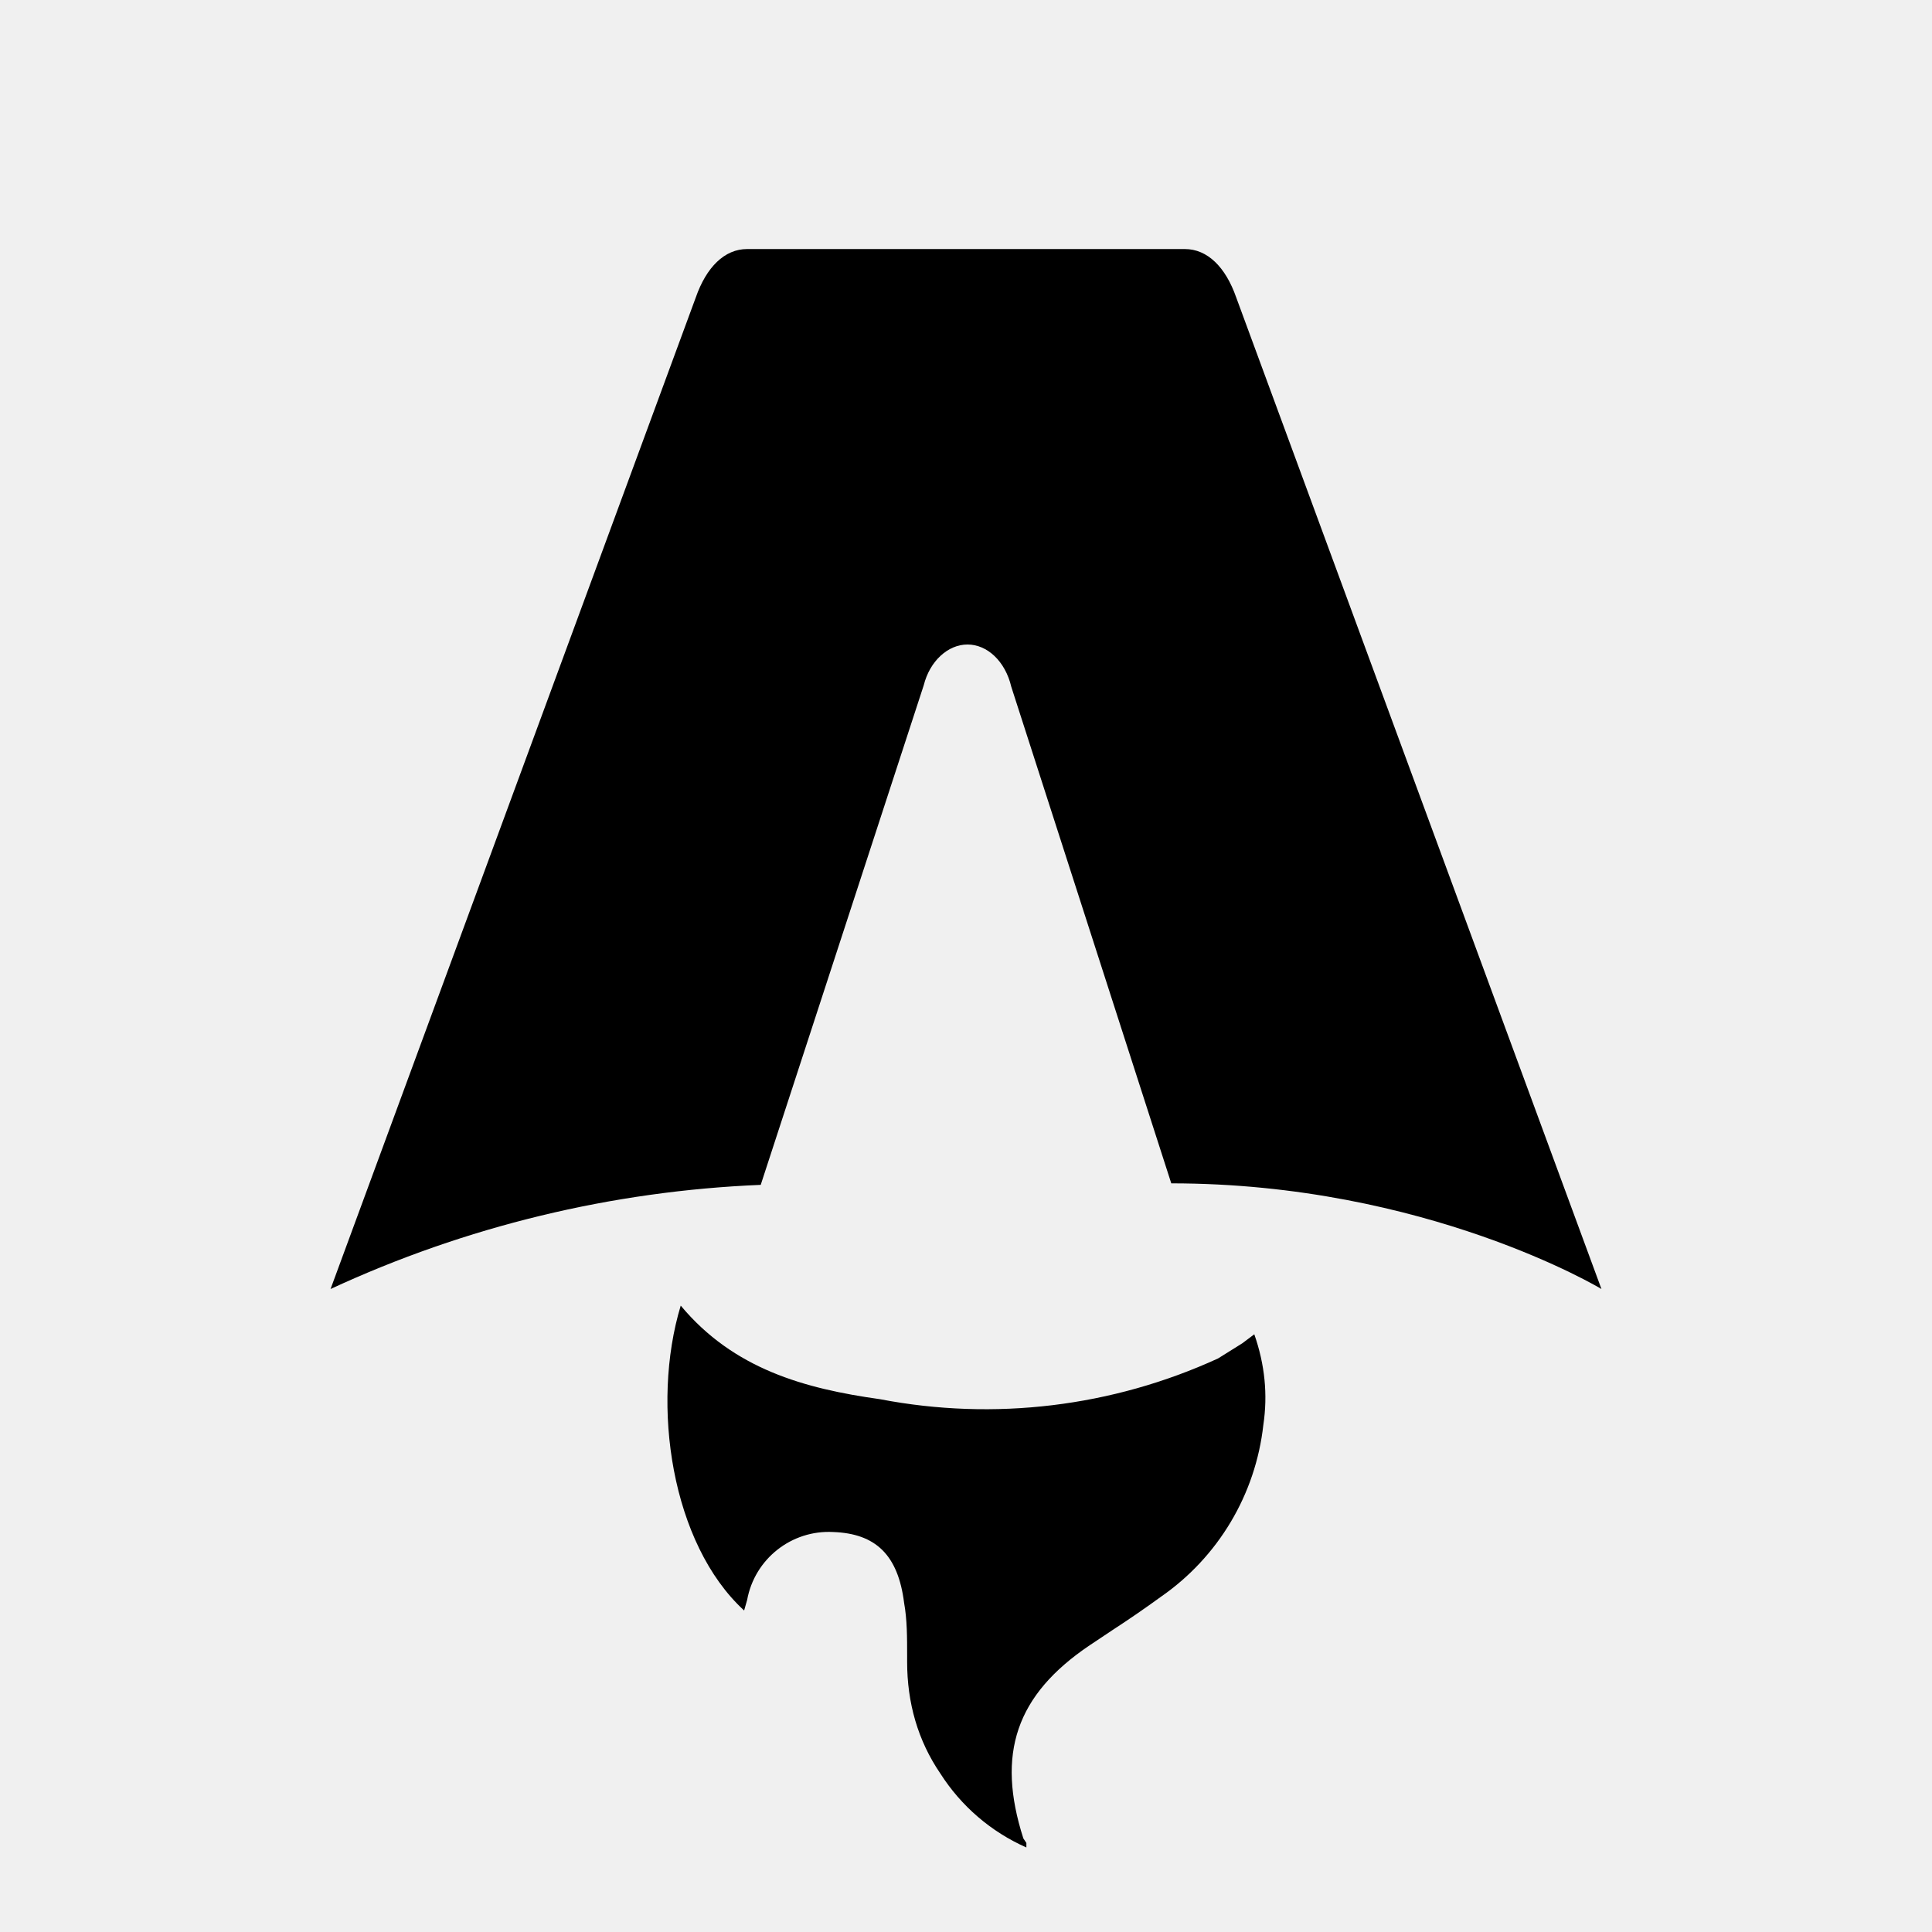
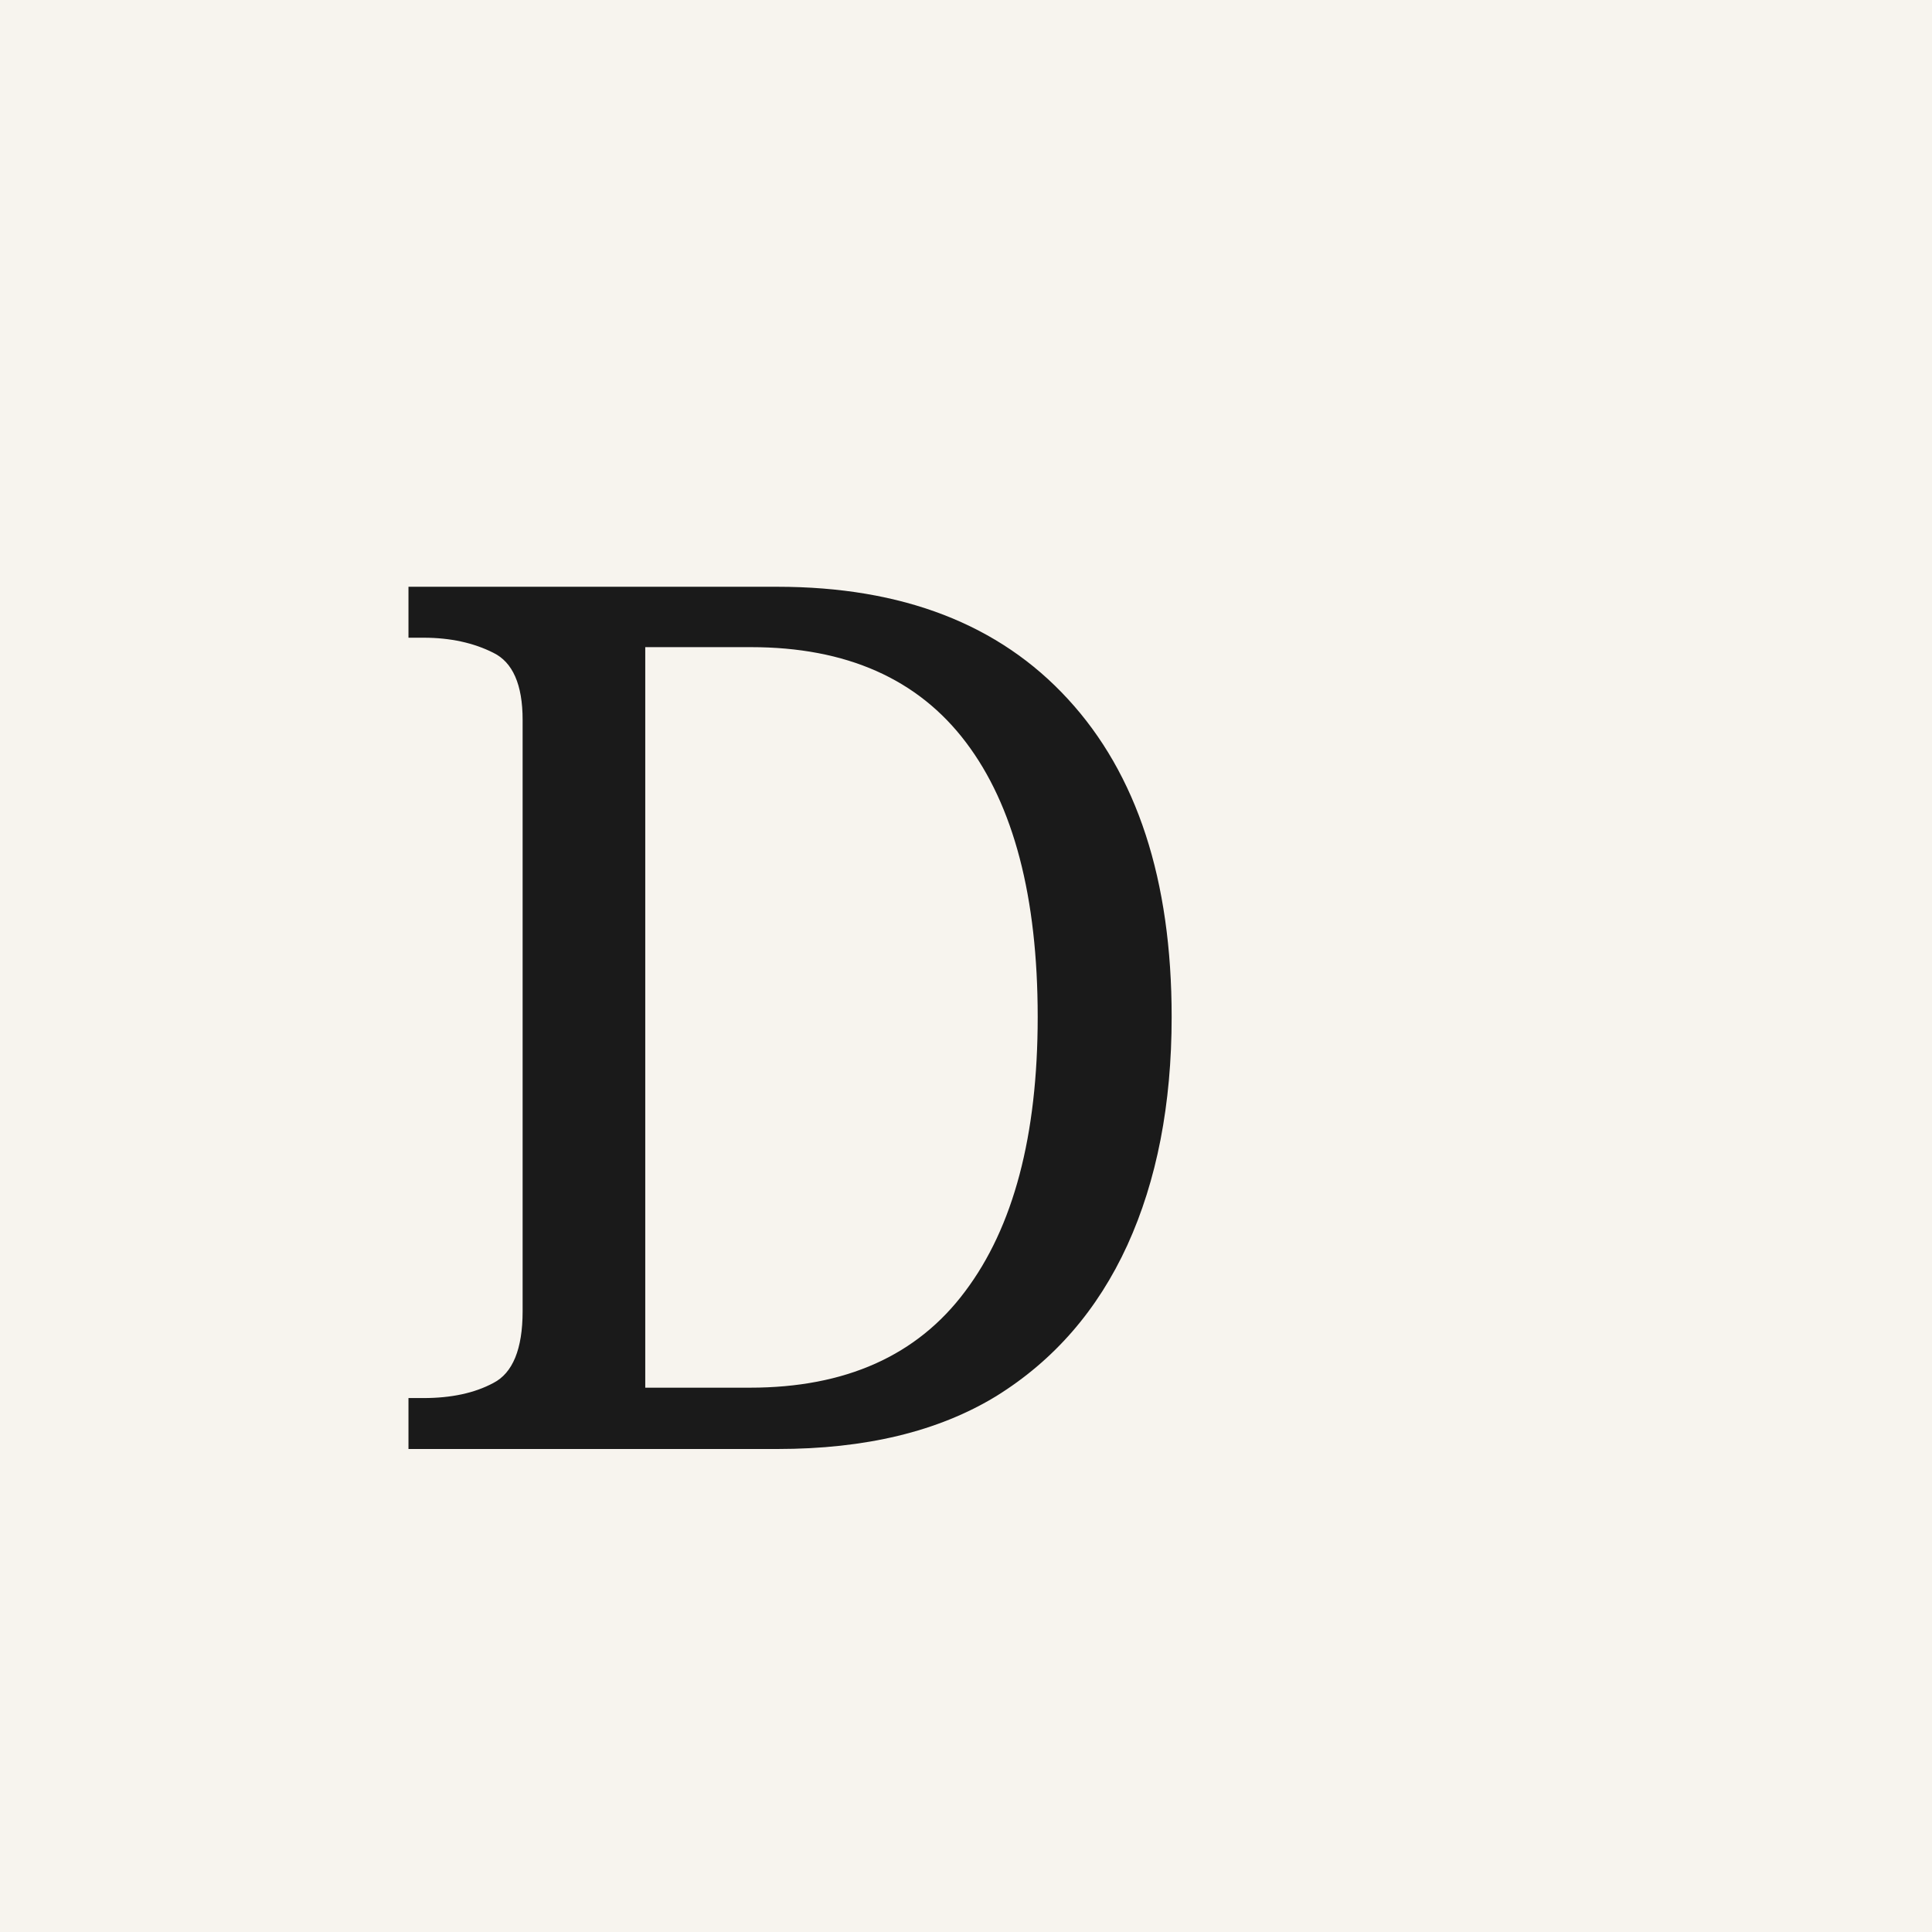
- <svg xmlns="http://www.w3.org/2000/svg" fill="none" viewBox="0 0 128 128">
-   <path d="M50.4 78.5a75.1 75.1 0 0 0-28.5 6.9l24.2-65.7c.7-2 1.9-3.2 3.4-3.2h29c1.5 0 2.7 1.2 3.4 3.2l24.2 65.7s-11.6-7-28.5-7L67 45.5c-.4-1.7-1.6-2.8-2.9-2.8-1.3 0-2.5 1.1-2.9 2.7L50.4 78.5Zm-1.1 28.2Zm-4.2-20.2c-2 6.6-.6 15.8 4.2 20.2a17.5 17.5 0 0 1 .2-.7 5.5 5.5 0 0 1 5.7-4.5c2.8.1 4.3 1.5 4.7 4.7.2 1.1.2 2.3.2 3.5v.4c0 2.7.7 5.2 2.2 7.4a13 13 0 0 0 5.7 4.9v-.3l-.2-.3c-1.8-5.6-.5-9.5 4.4-12.8l1.5-1a73 73 0 0 0 3.2-2.2 16 16 0 0 0 6.8-11.4c.3-2 .1-4-.6-6l-.8.6-1.6 1a37 37 0 0 1-22.4 2.7c-5-.7-9.7-2-13.2-6.2Z" />
-   <style>
-         path { fill: #000; }
-         @media (prefers-color-scheme: dark) {
-             path { fill: #FFF; }
-         }
-     </style>
+ <svg xmlns="http://www.w3.org/2000/svg" viewBox="0 0 32 32">
+   <rect width="32" height="32" fill="#f7f4ee" />
+   <text x="6" y="24" font-family="Georgia,serif" font-size="20" fill="#1a1a1a">D</text>
</svg>
